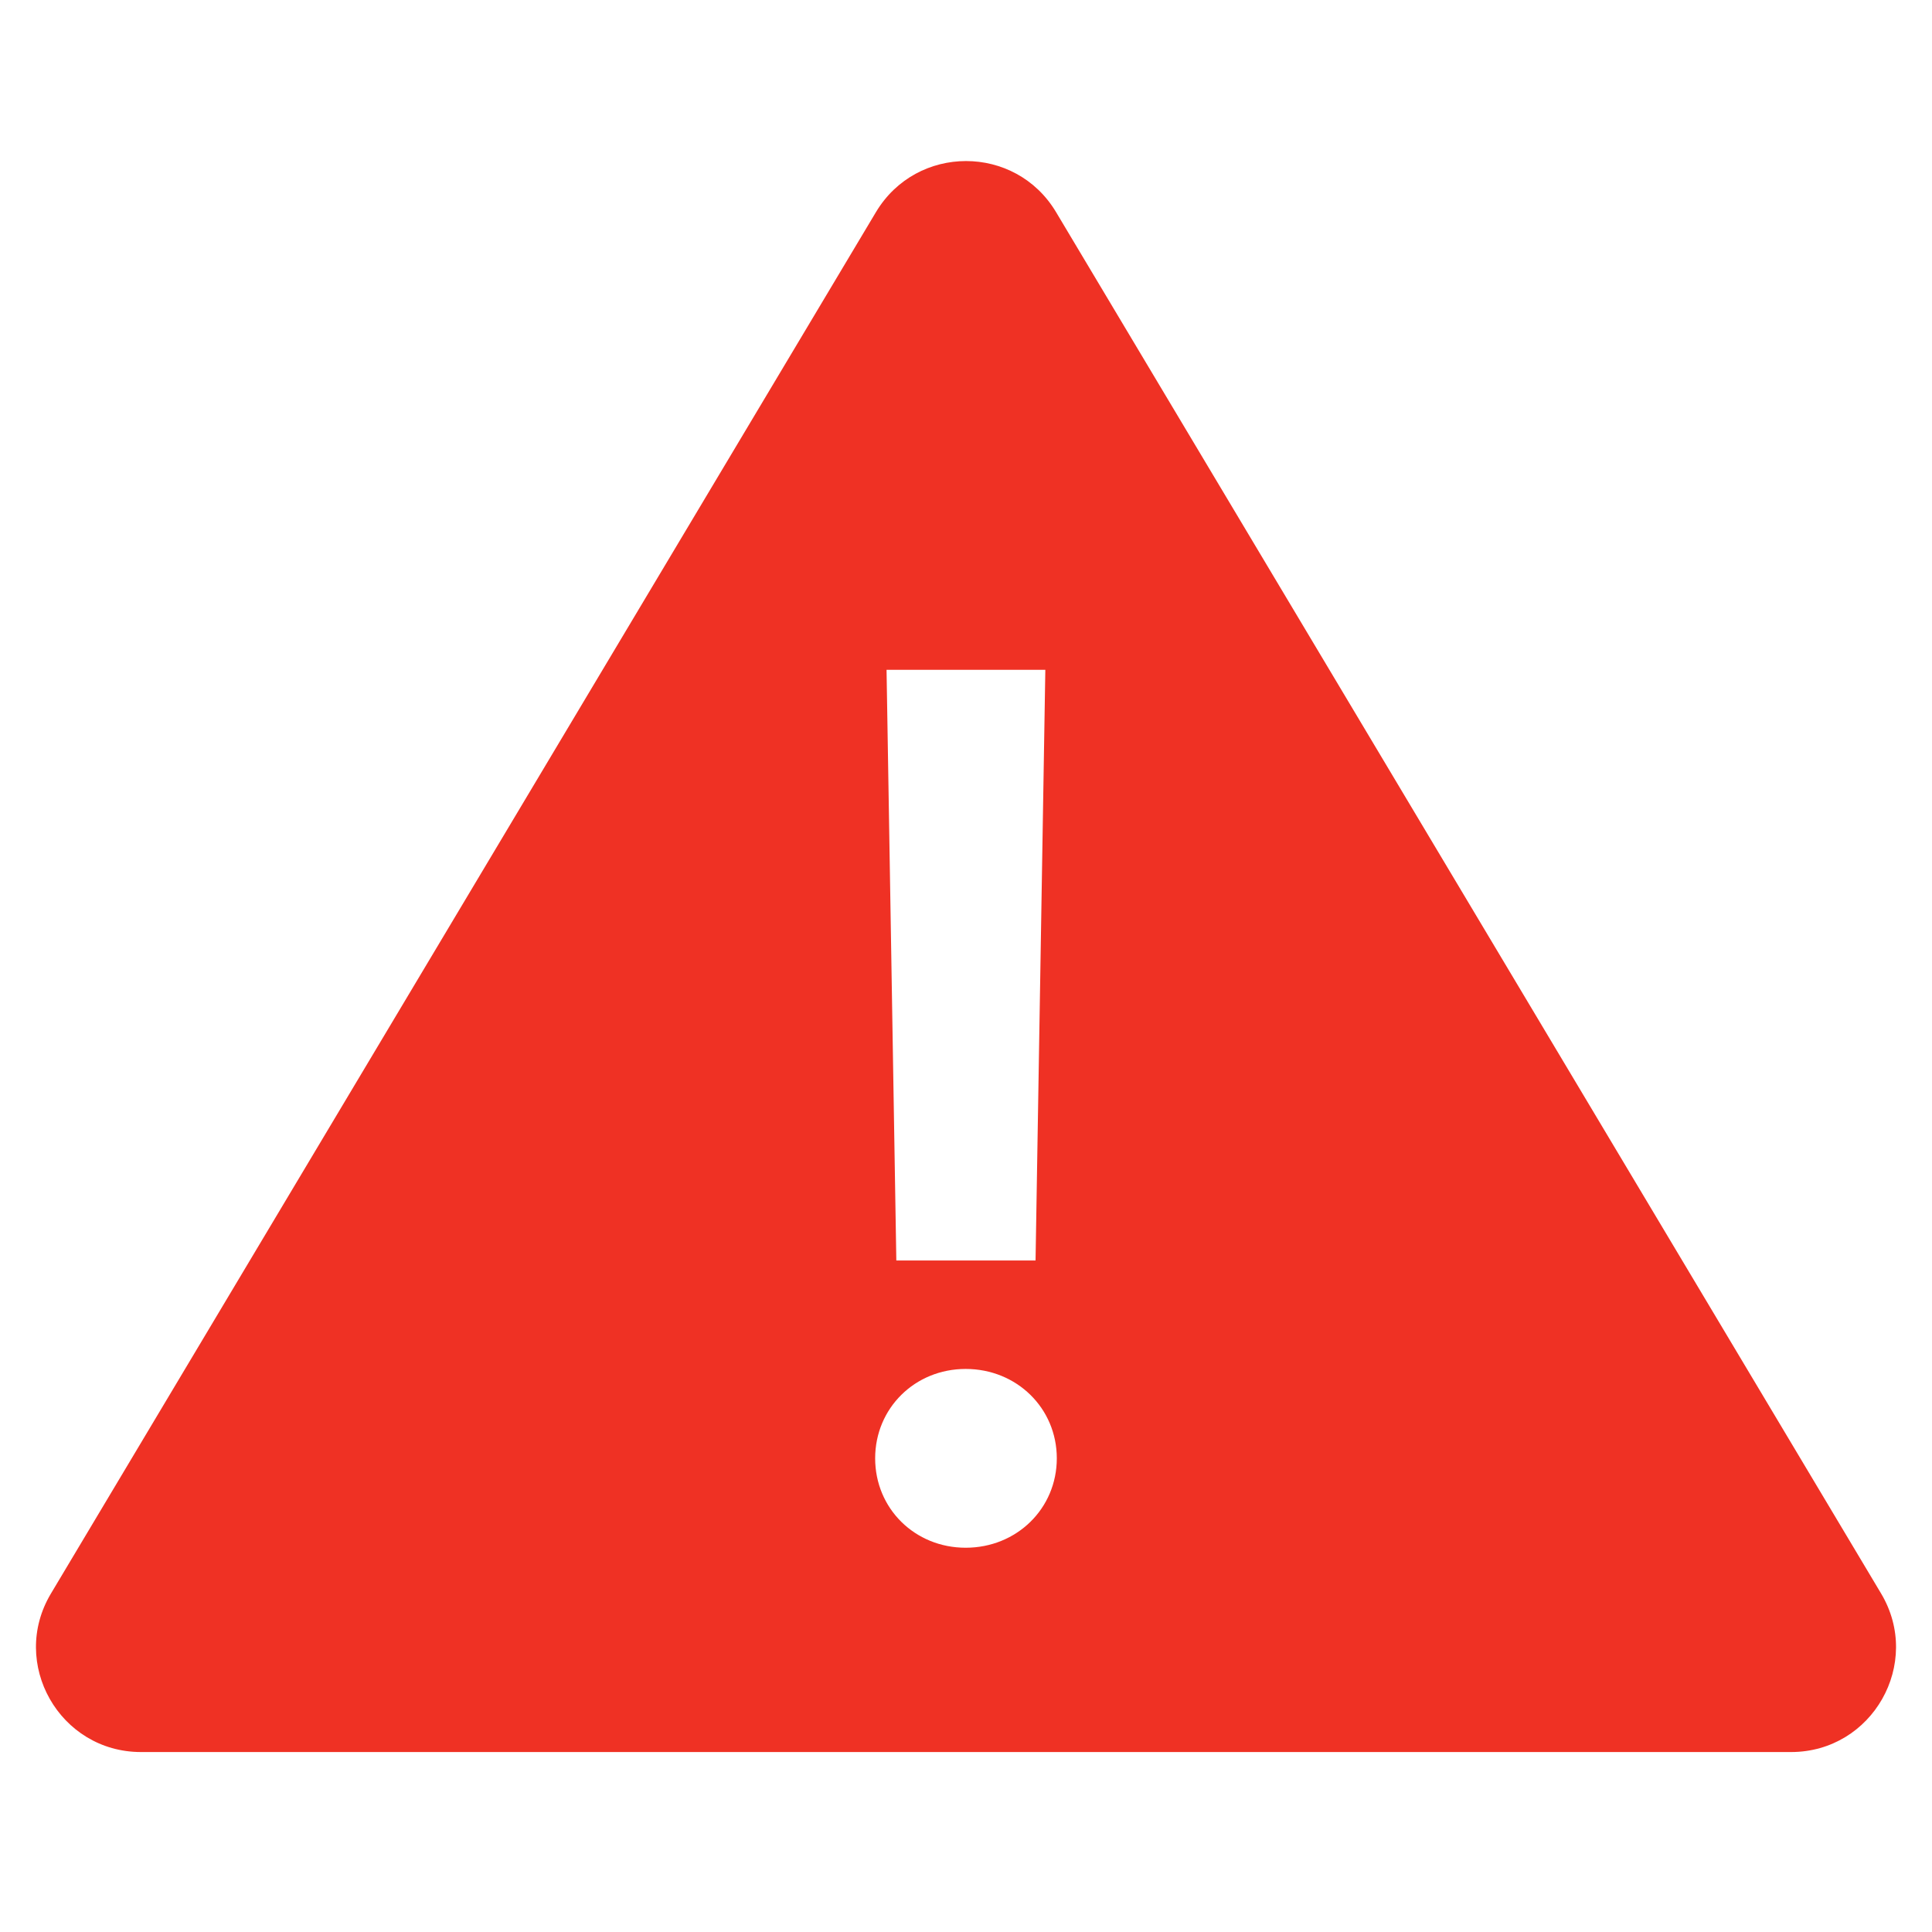
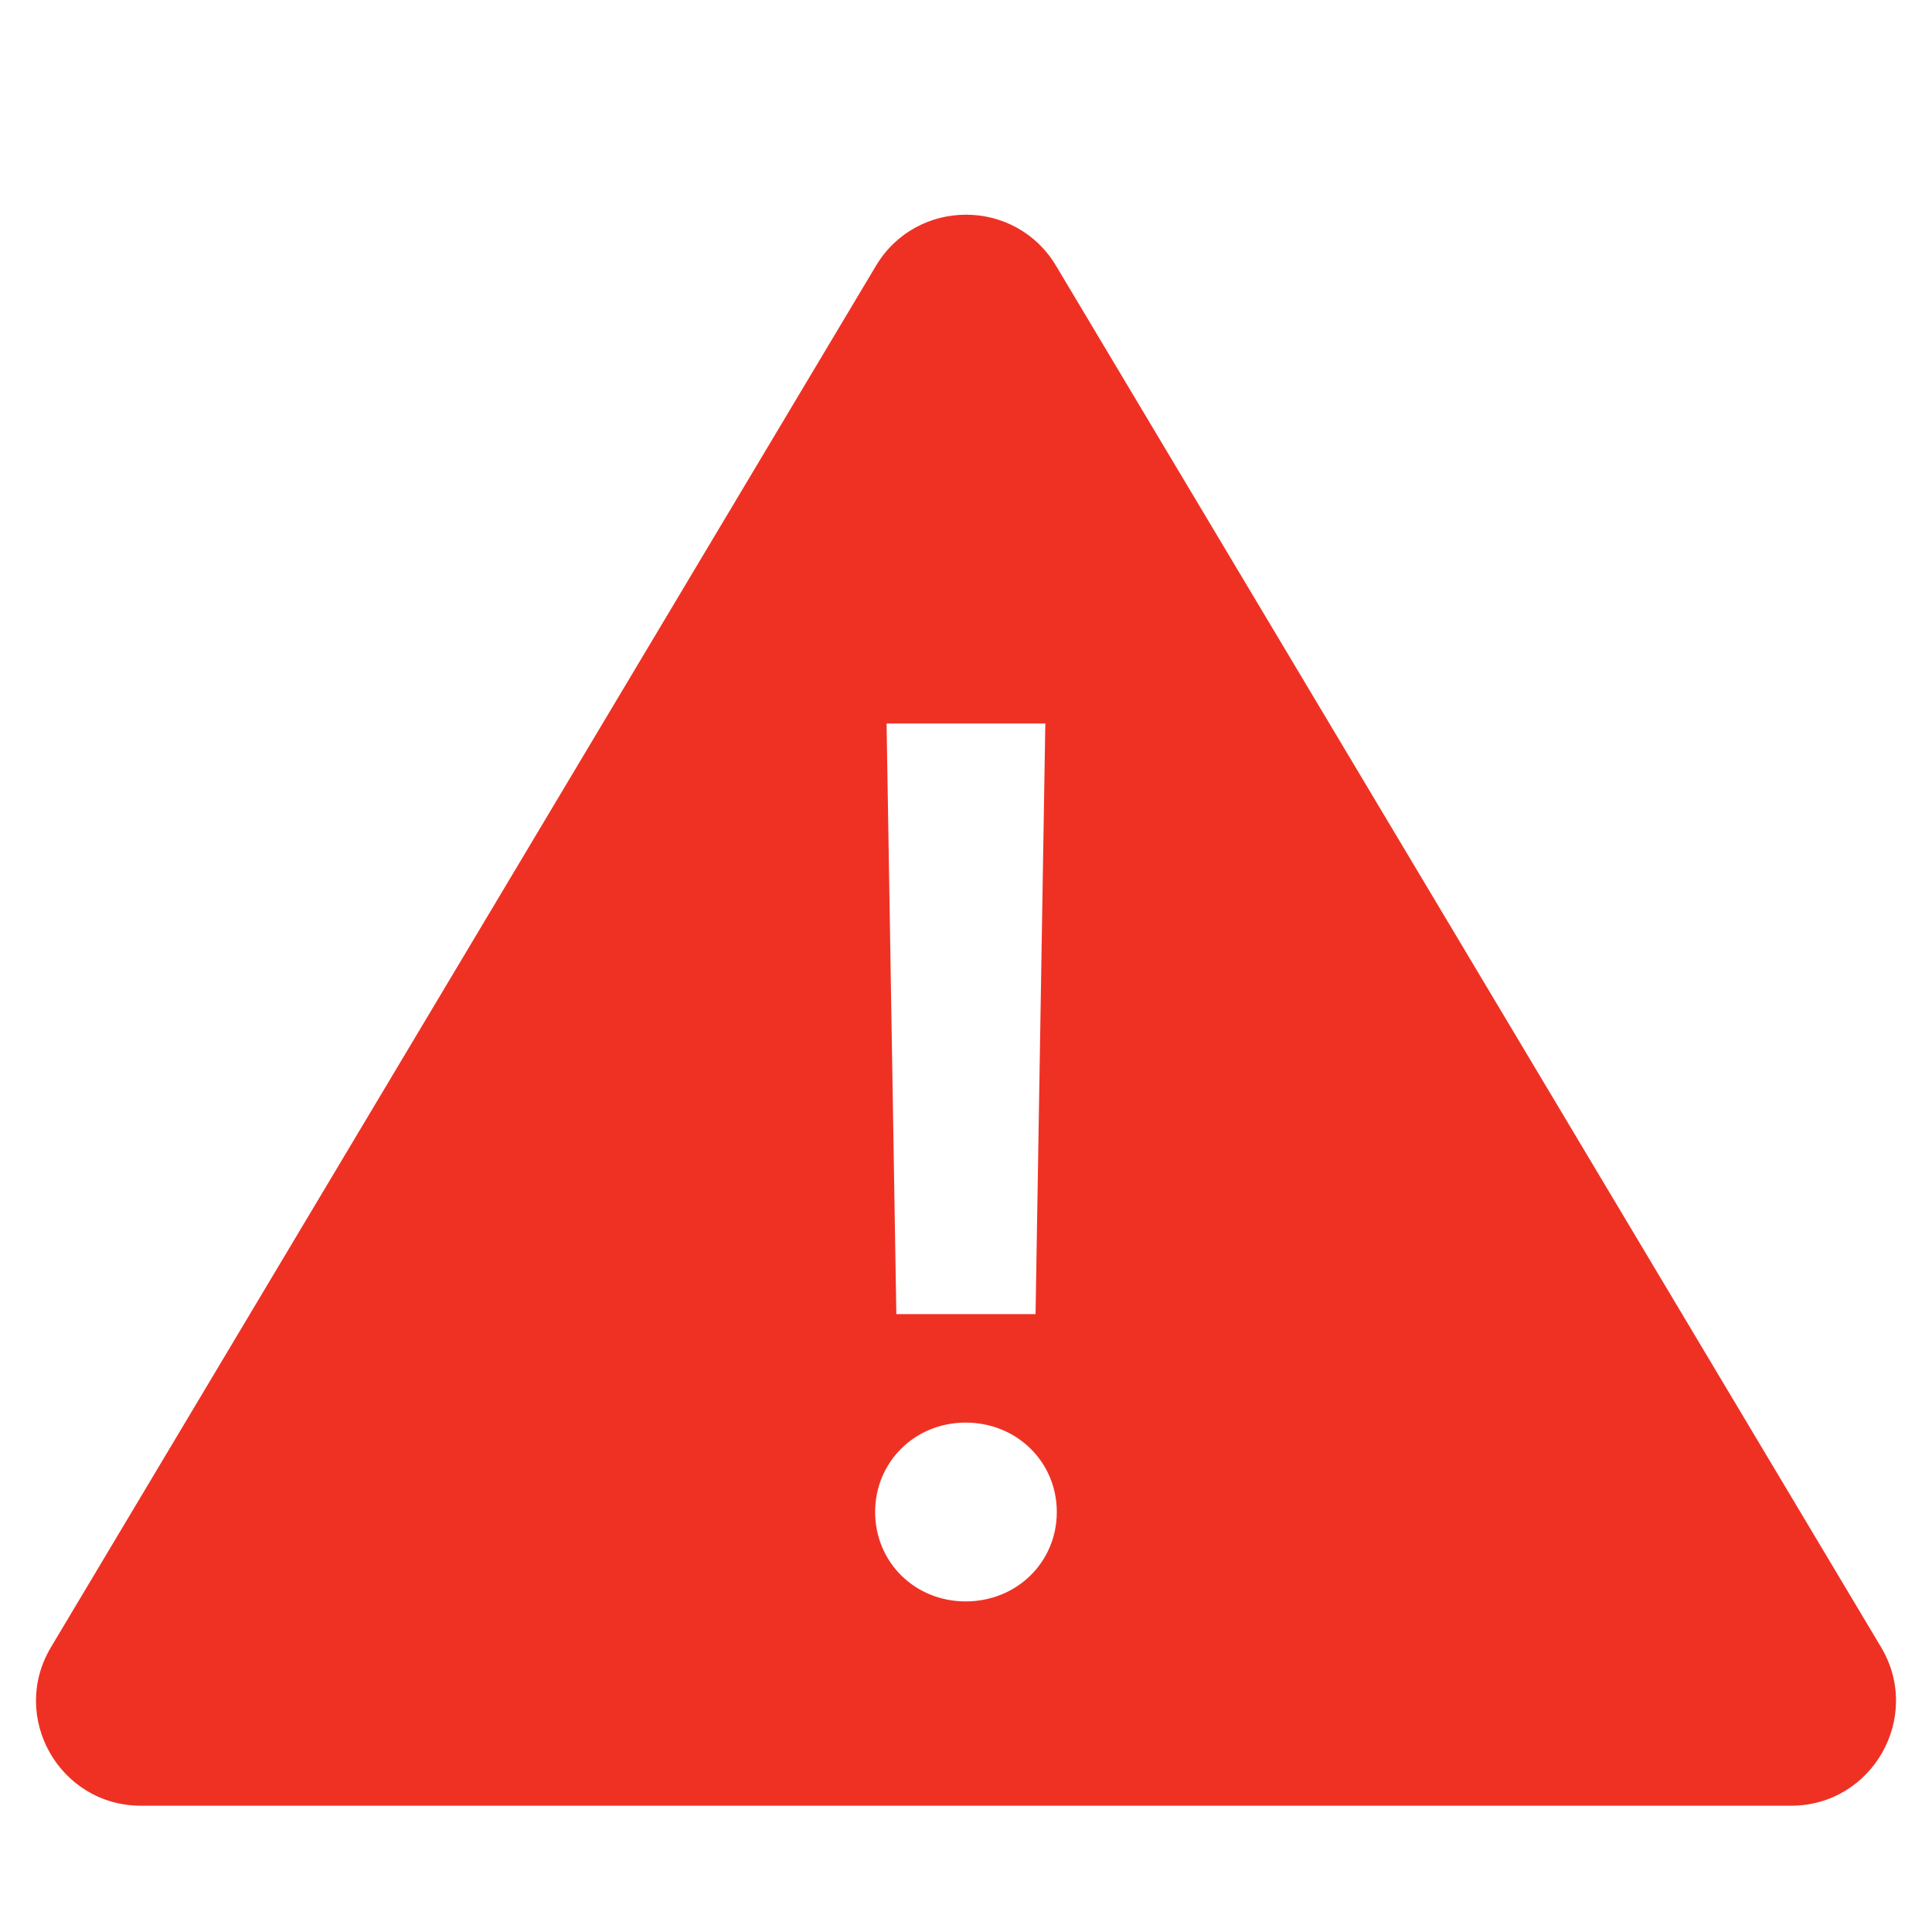
- <svg xmlns="http://www.w3.org/2000/svg" width="48px" height="48px" viewBox="0 0 48 48" version="1.1">
+ <svg xmlns="http://www.w3.org/2000/svg" width="36px" height="36px" viewBox="0 0 36 36" version="1.1">
  <g id="icon_error_xl_color" stroke="none" stroke-width="1" fill="none" fill-rule="evenodd">
    <g transform="translate(0, 4)" fill="#EF3124" fill-rule="nonzero" id="Shape">
-       <path d="M46.734,35.588 L26.238,1.271 C25.227,-0.422 22.775,-0.422 21.762,1.271 L1.266,35.591 C0.229,37.324 1.48,39.529 3.504,39.529 L44.497,39.529 C46.52,39.529 47.771,37.324 46.734,35.588 Z M25.971,12.641 L25.728,27.316 L22.269,27.316 L22.026,12.641 L25.971,12.641 Z M23.992,34.453 C22.729,34.453 21.743,33.479 21.743,32.232 C21.743,30.987 22.729,30.011 23.992,30.011 C25.261,30.011 26.256,30.987 26.256,32.232 C26.256,33.477 25.262,34.453 23.992,34.453 Z" />
+       <path d="M35.05,26.691 L19.678,0.953 C18.92,-0.317 17.081,-0.317 16.322,0.953 L0.95,26.693 C0.172,27.993 1.11,29.647 2.628,29.647 L33.373,29.647 C34.89,29.647 35.828,27.993 35.05,26.691 Z M19.478,9.481 L19.296,20.487 L16.702,20.487 L16.52,9.481 L19.478,9.481 Z M17.994,25.84 C17.047,25.84 16.307,25.109 16.307,24.174 C16.307,23.24 17.047,22.508 17.994,22.508 C18.946,22.508 19.692,23.24 19.692,24.174 C19.692,25.108 18.947,25.84 17.994,25.84 Z" />
    </g>
-     <rect id="Rectangle" x="0" y="0" width="48" height="48" />
+     <rect id="Rectangle" x="0" y="0" width="36" height="36" />
  </g>
</svg>
